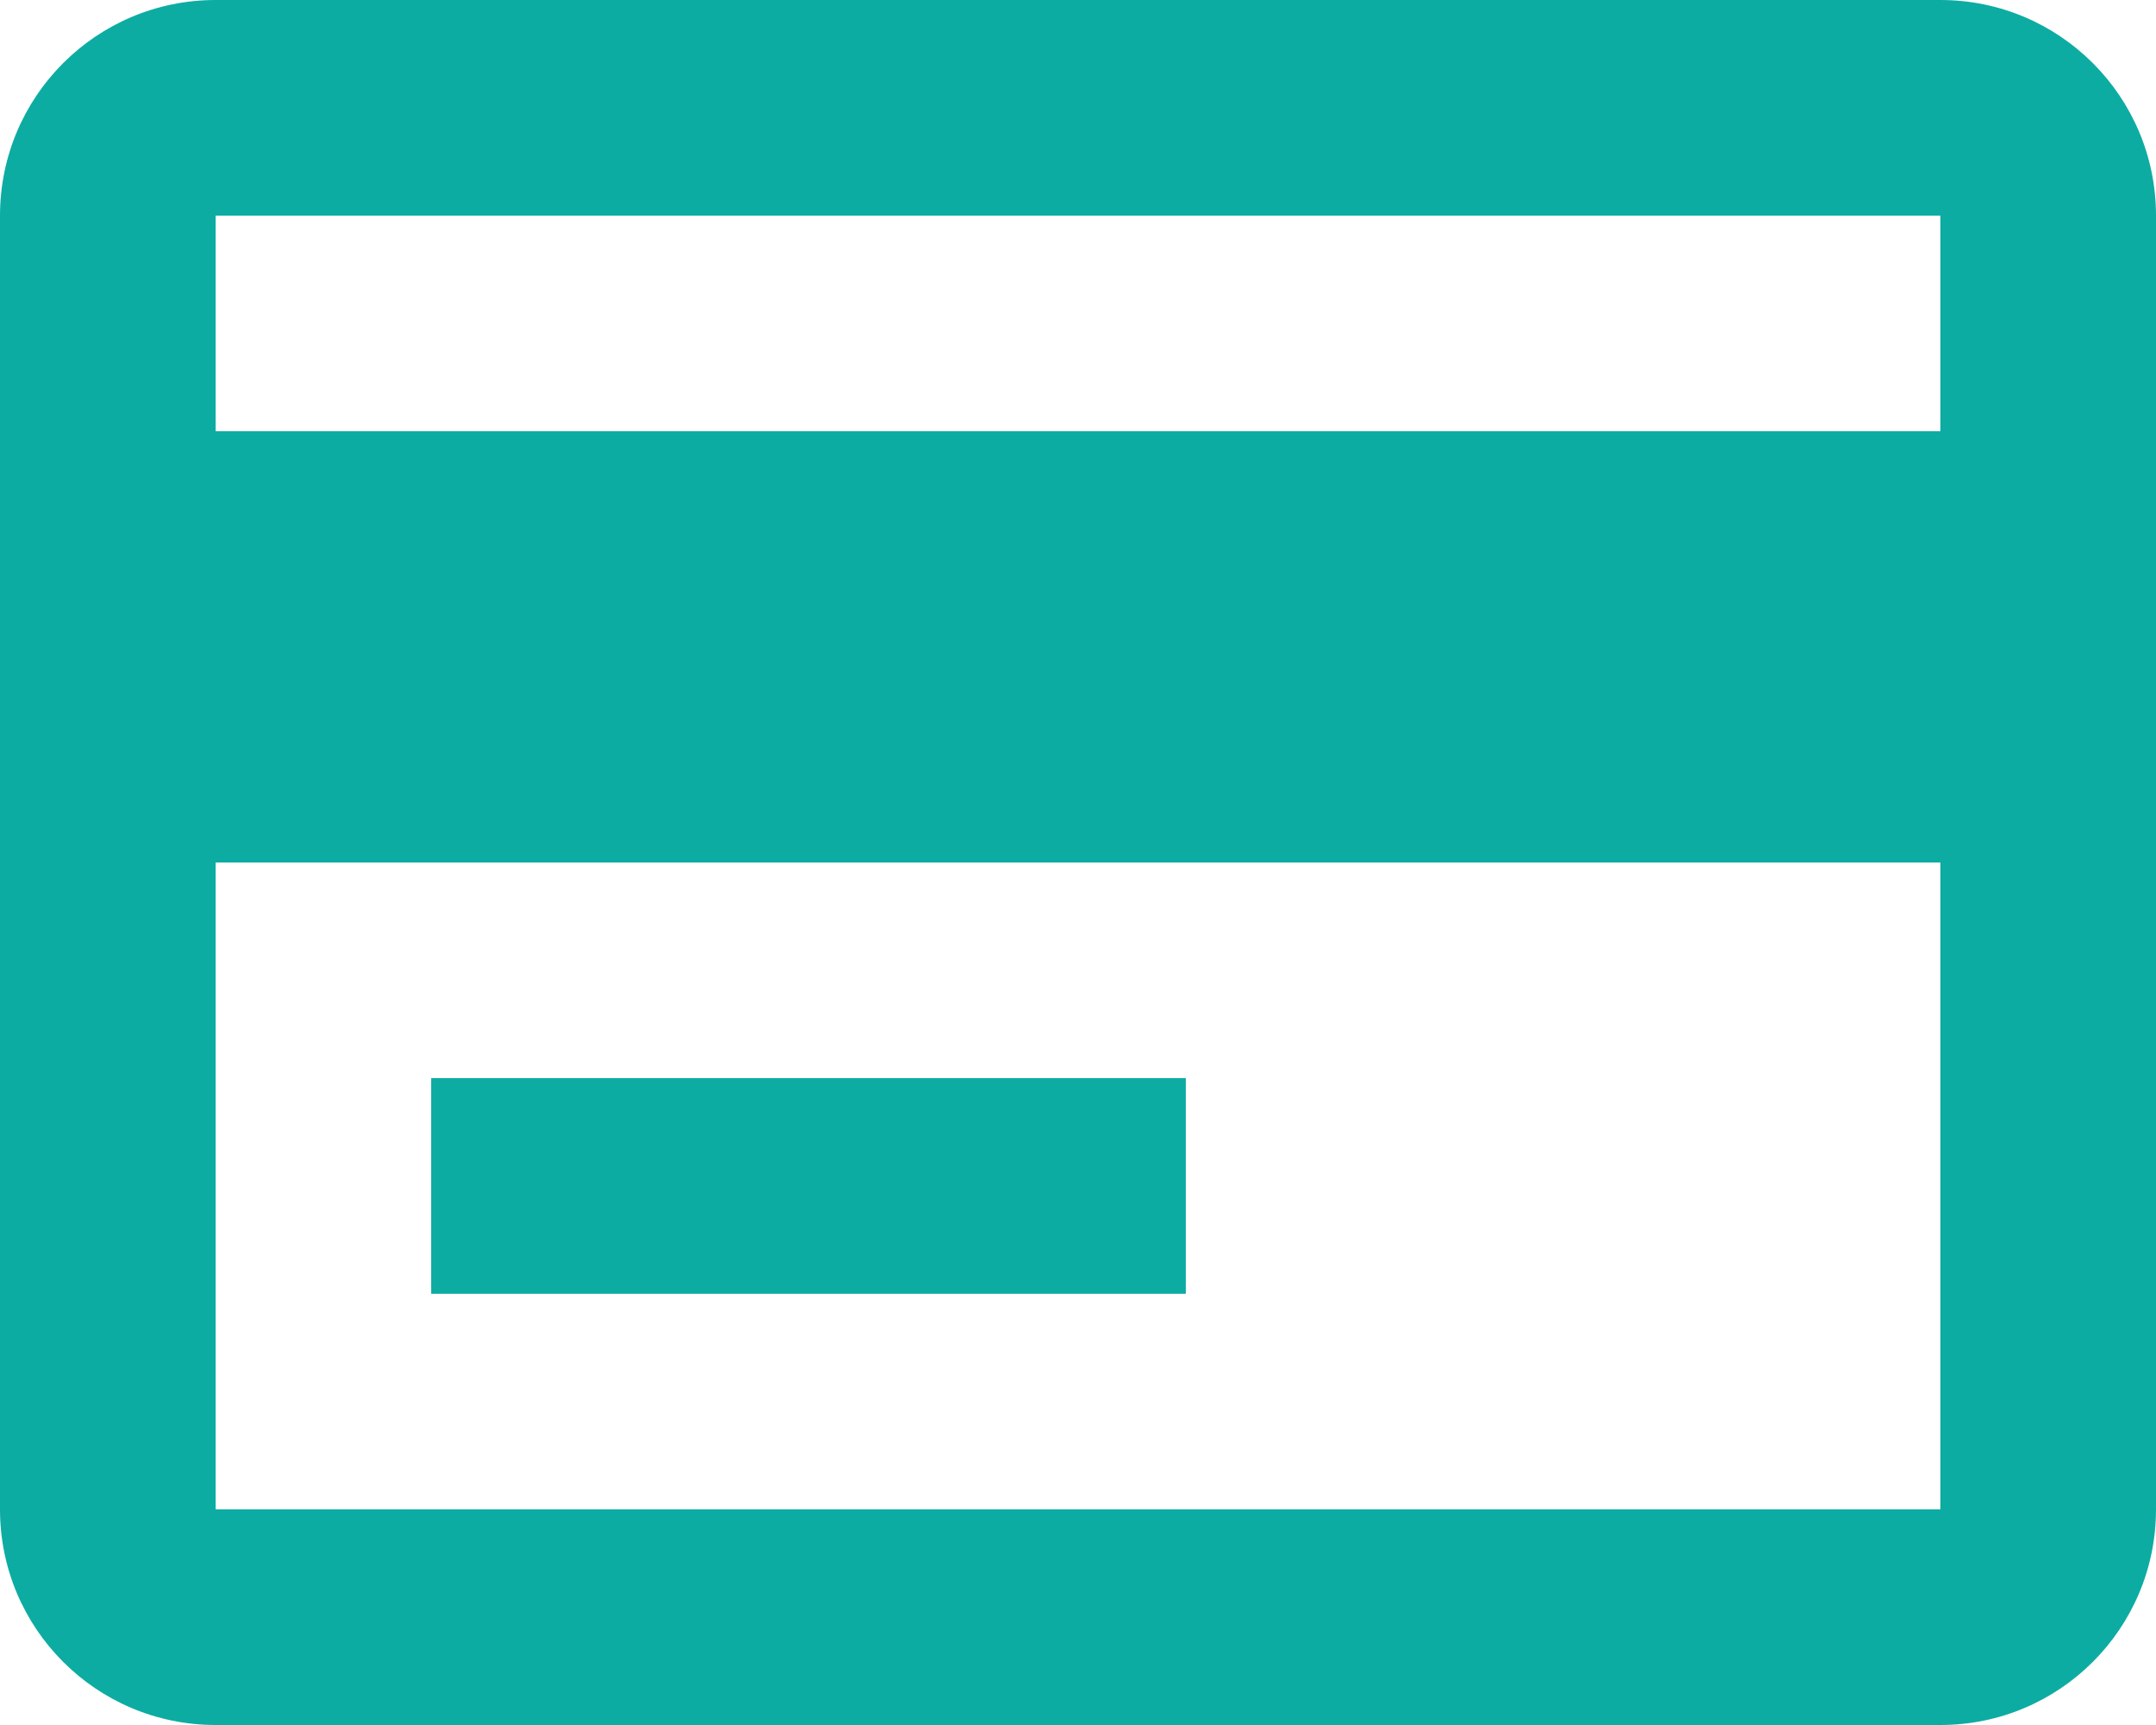
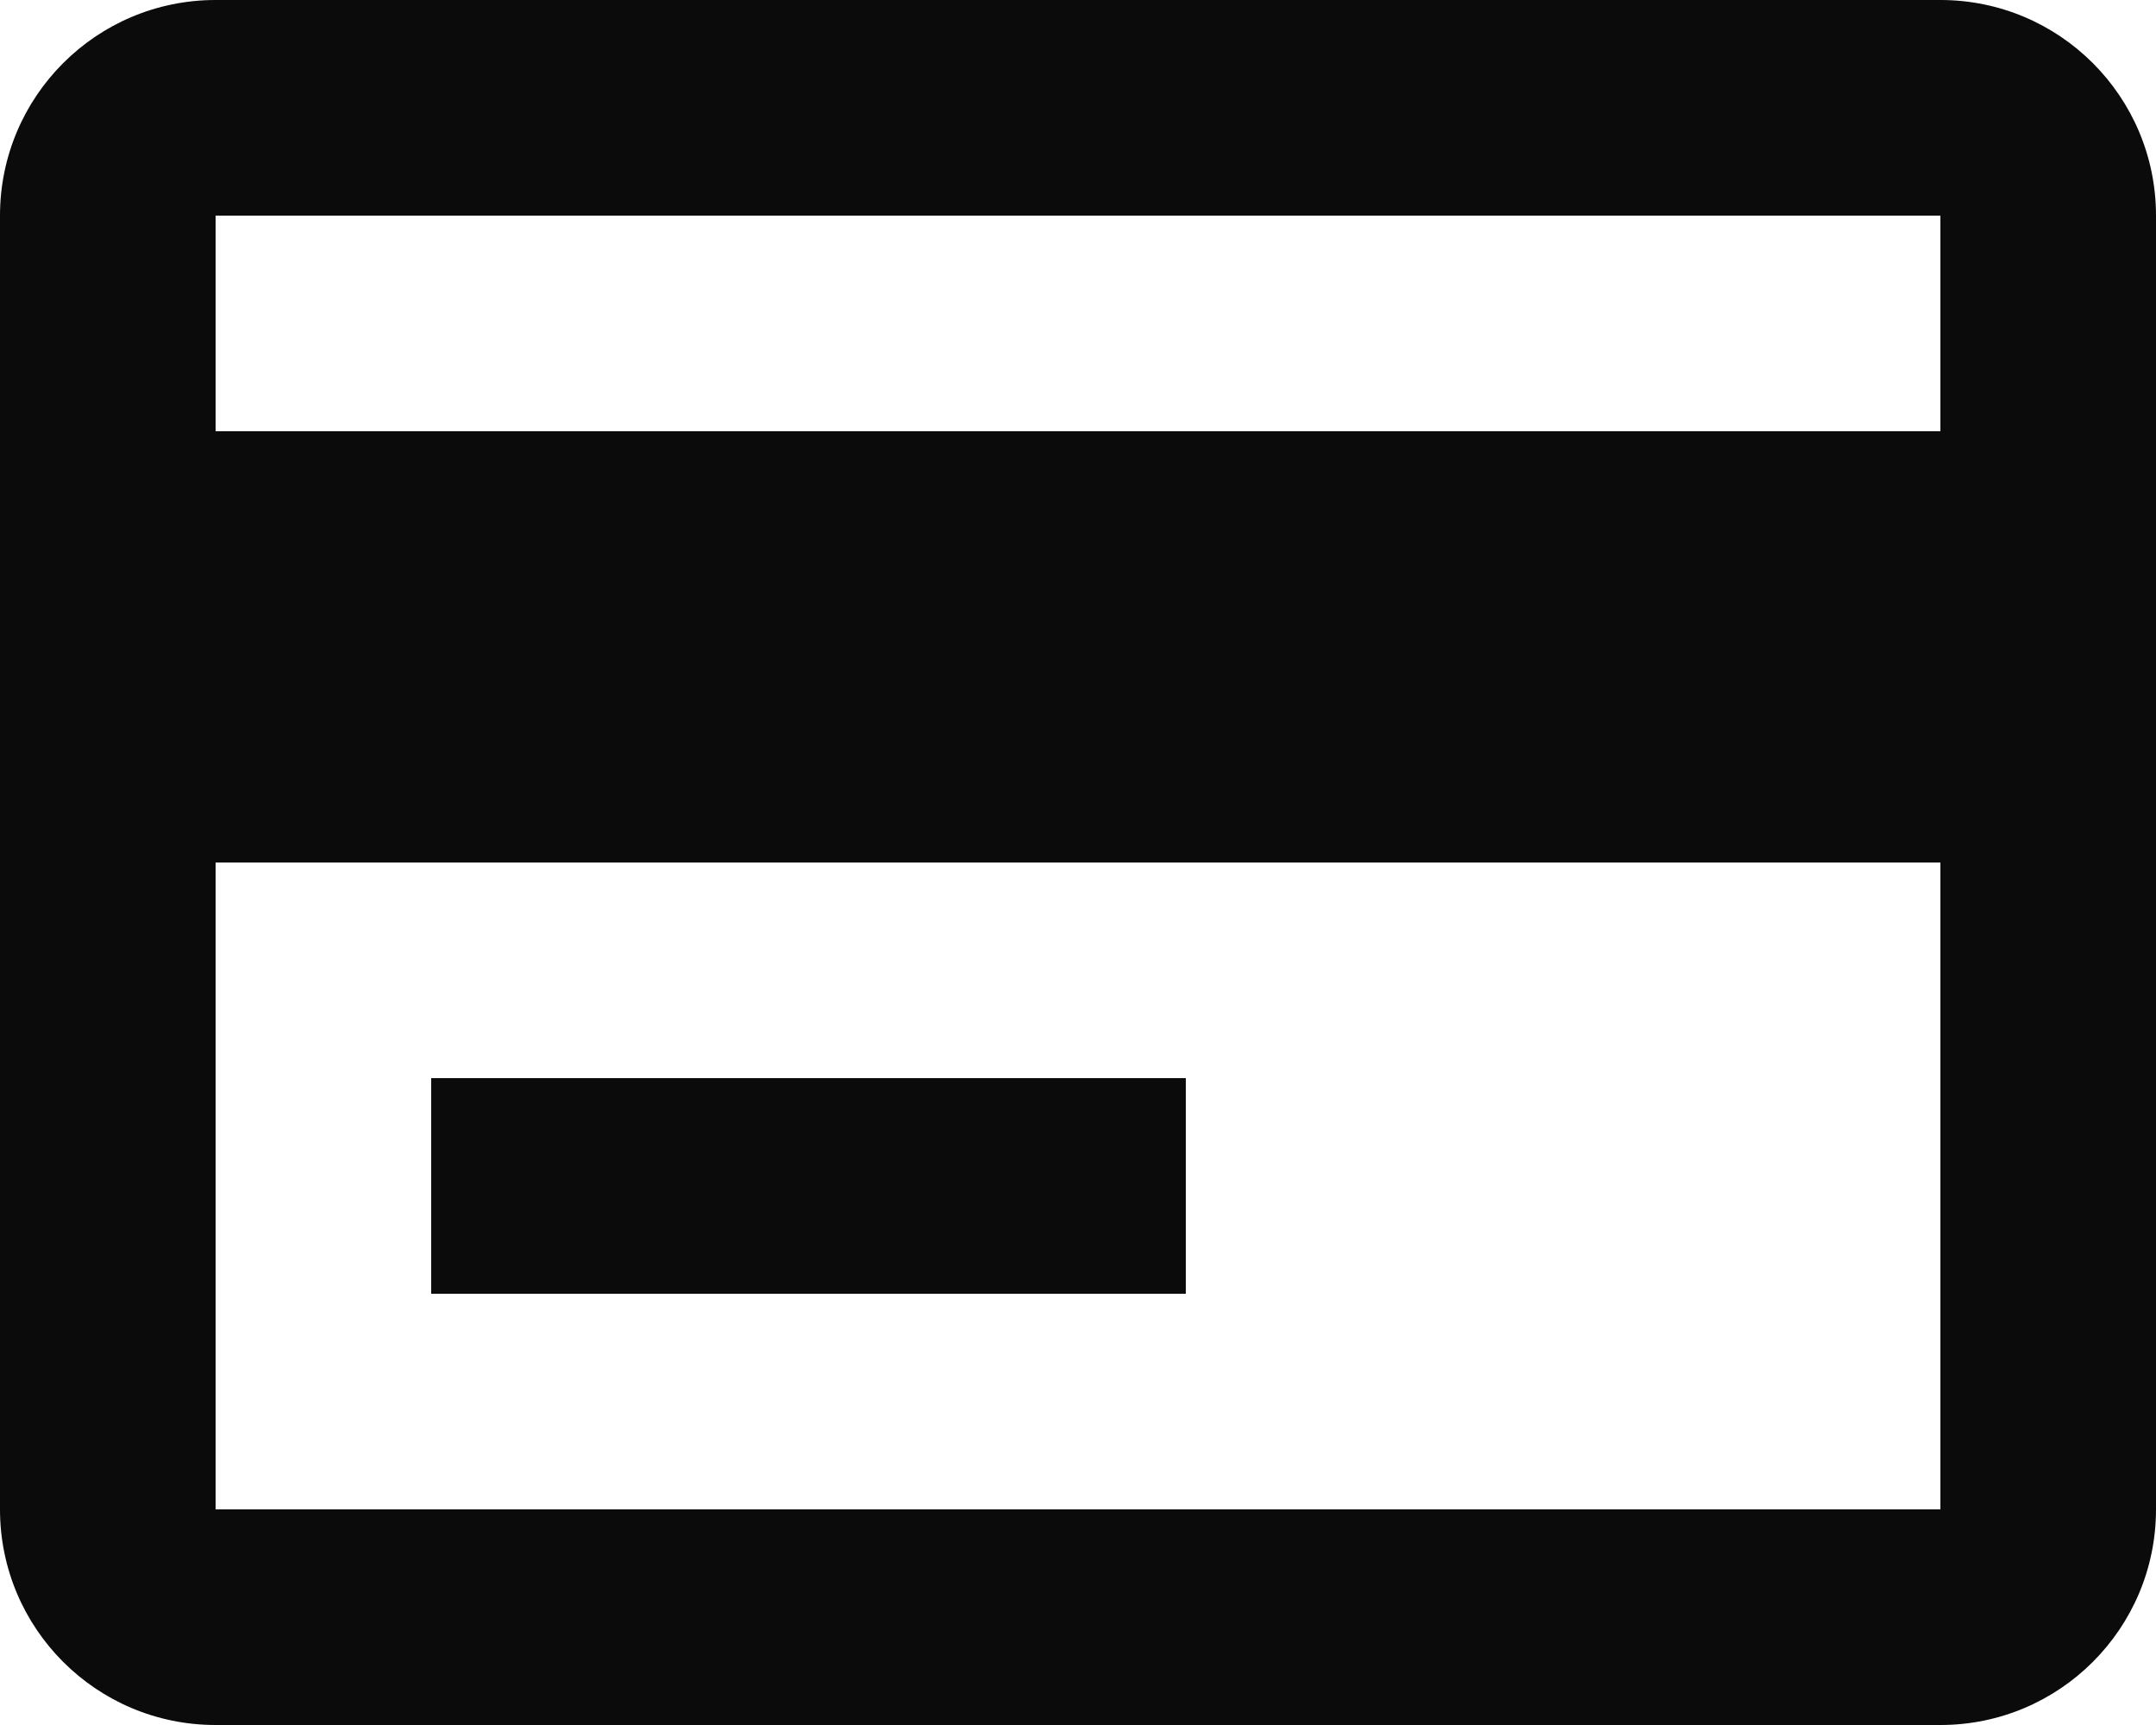
<svg xmlns="http://www.w3.org/2000/svg" width="20" height="16" viewBox="0 0 20 16" fill="none">
-   <path d="M18 16H2C0.895 16 0 15.105 0 14V2C0 0.895 0.895 0 2 0H18C19.105 0 20 0.895 20 2V14C20 15.105 19.105 16 18 16ZM2 8V14H18V8H2ZM2 2V4H18V2H2ZM11 12H4V10H11V12Z" fill="#0daca3" />
+   <path d="M18 16H2C0.895 16 0 15.105 0 14V2C0 0.895 0.895 0 2 0H18C19.105 0 20 0.895 20 2V14C20 15.105 19.105 16 18 16ZM2 8V14H18V8H2ZM2 2V4H18V2H2ZM11 12H4V10H11V12Z" fill="#0b0b0b" />
</svg>
